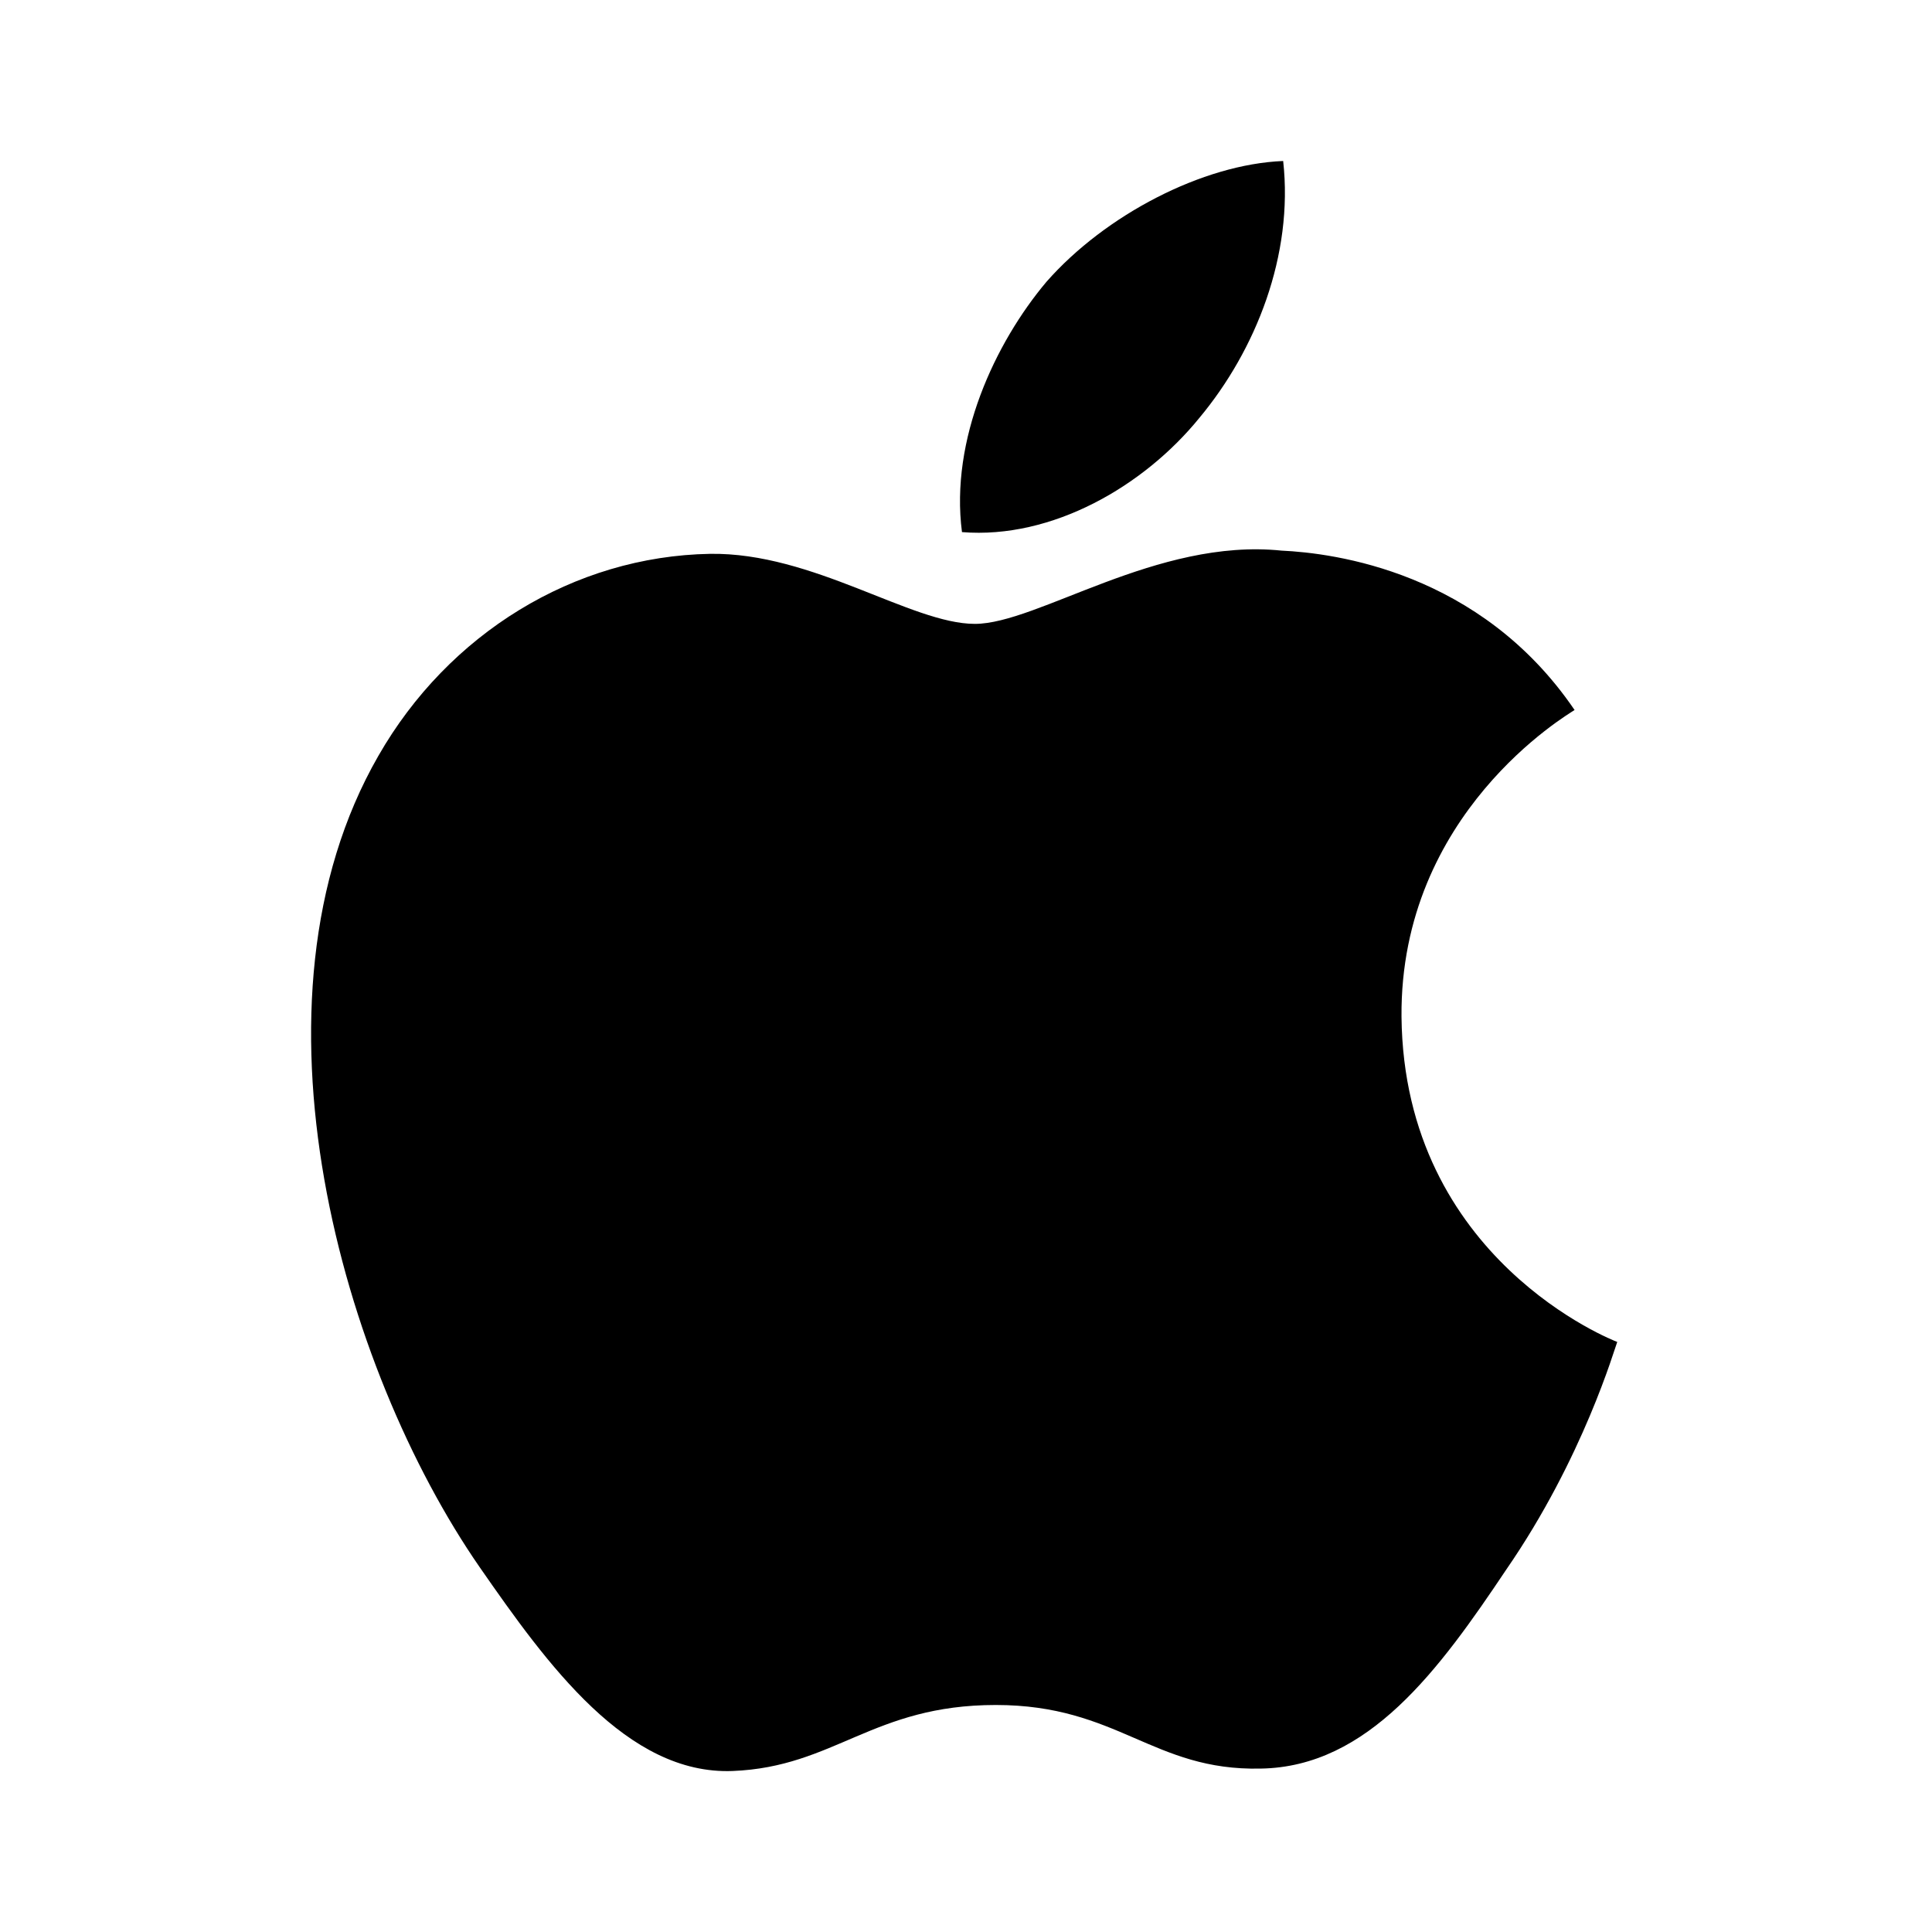
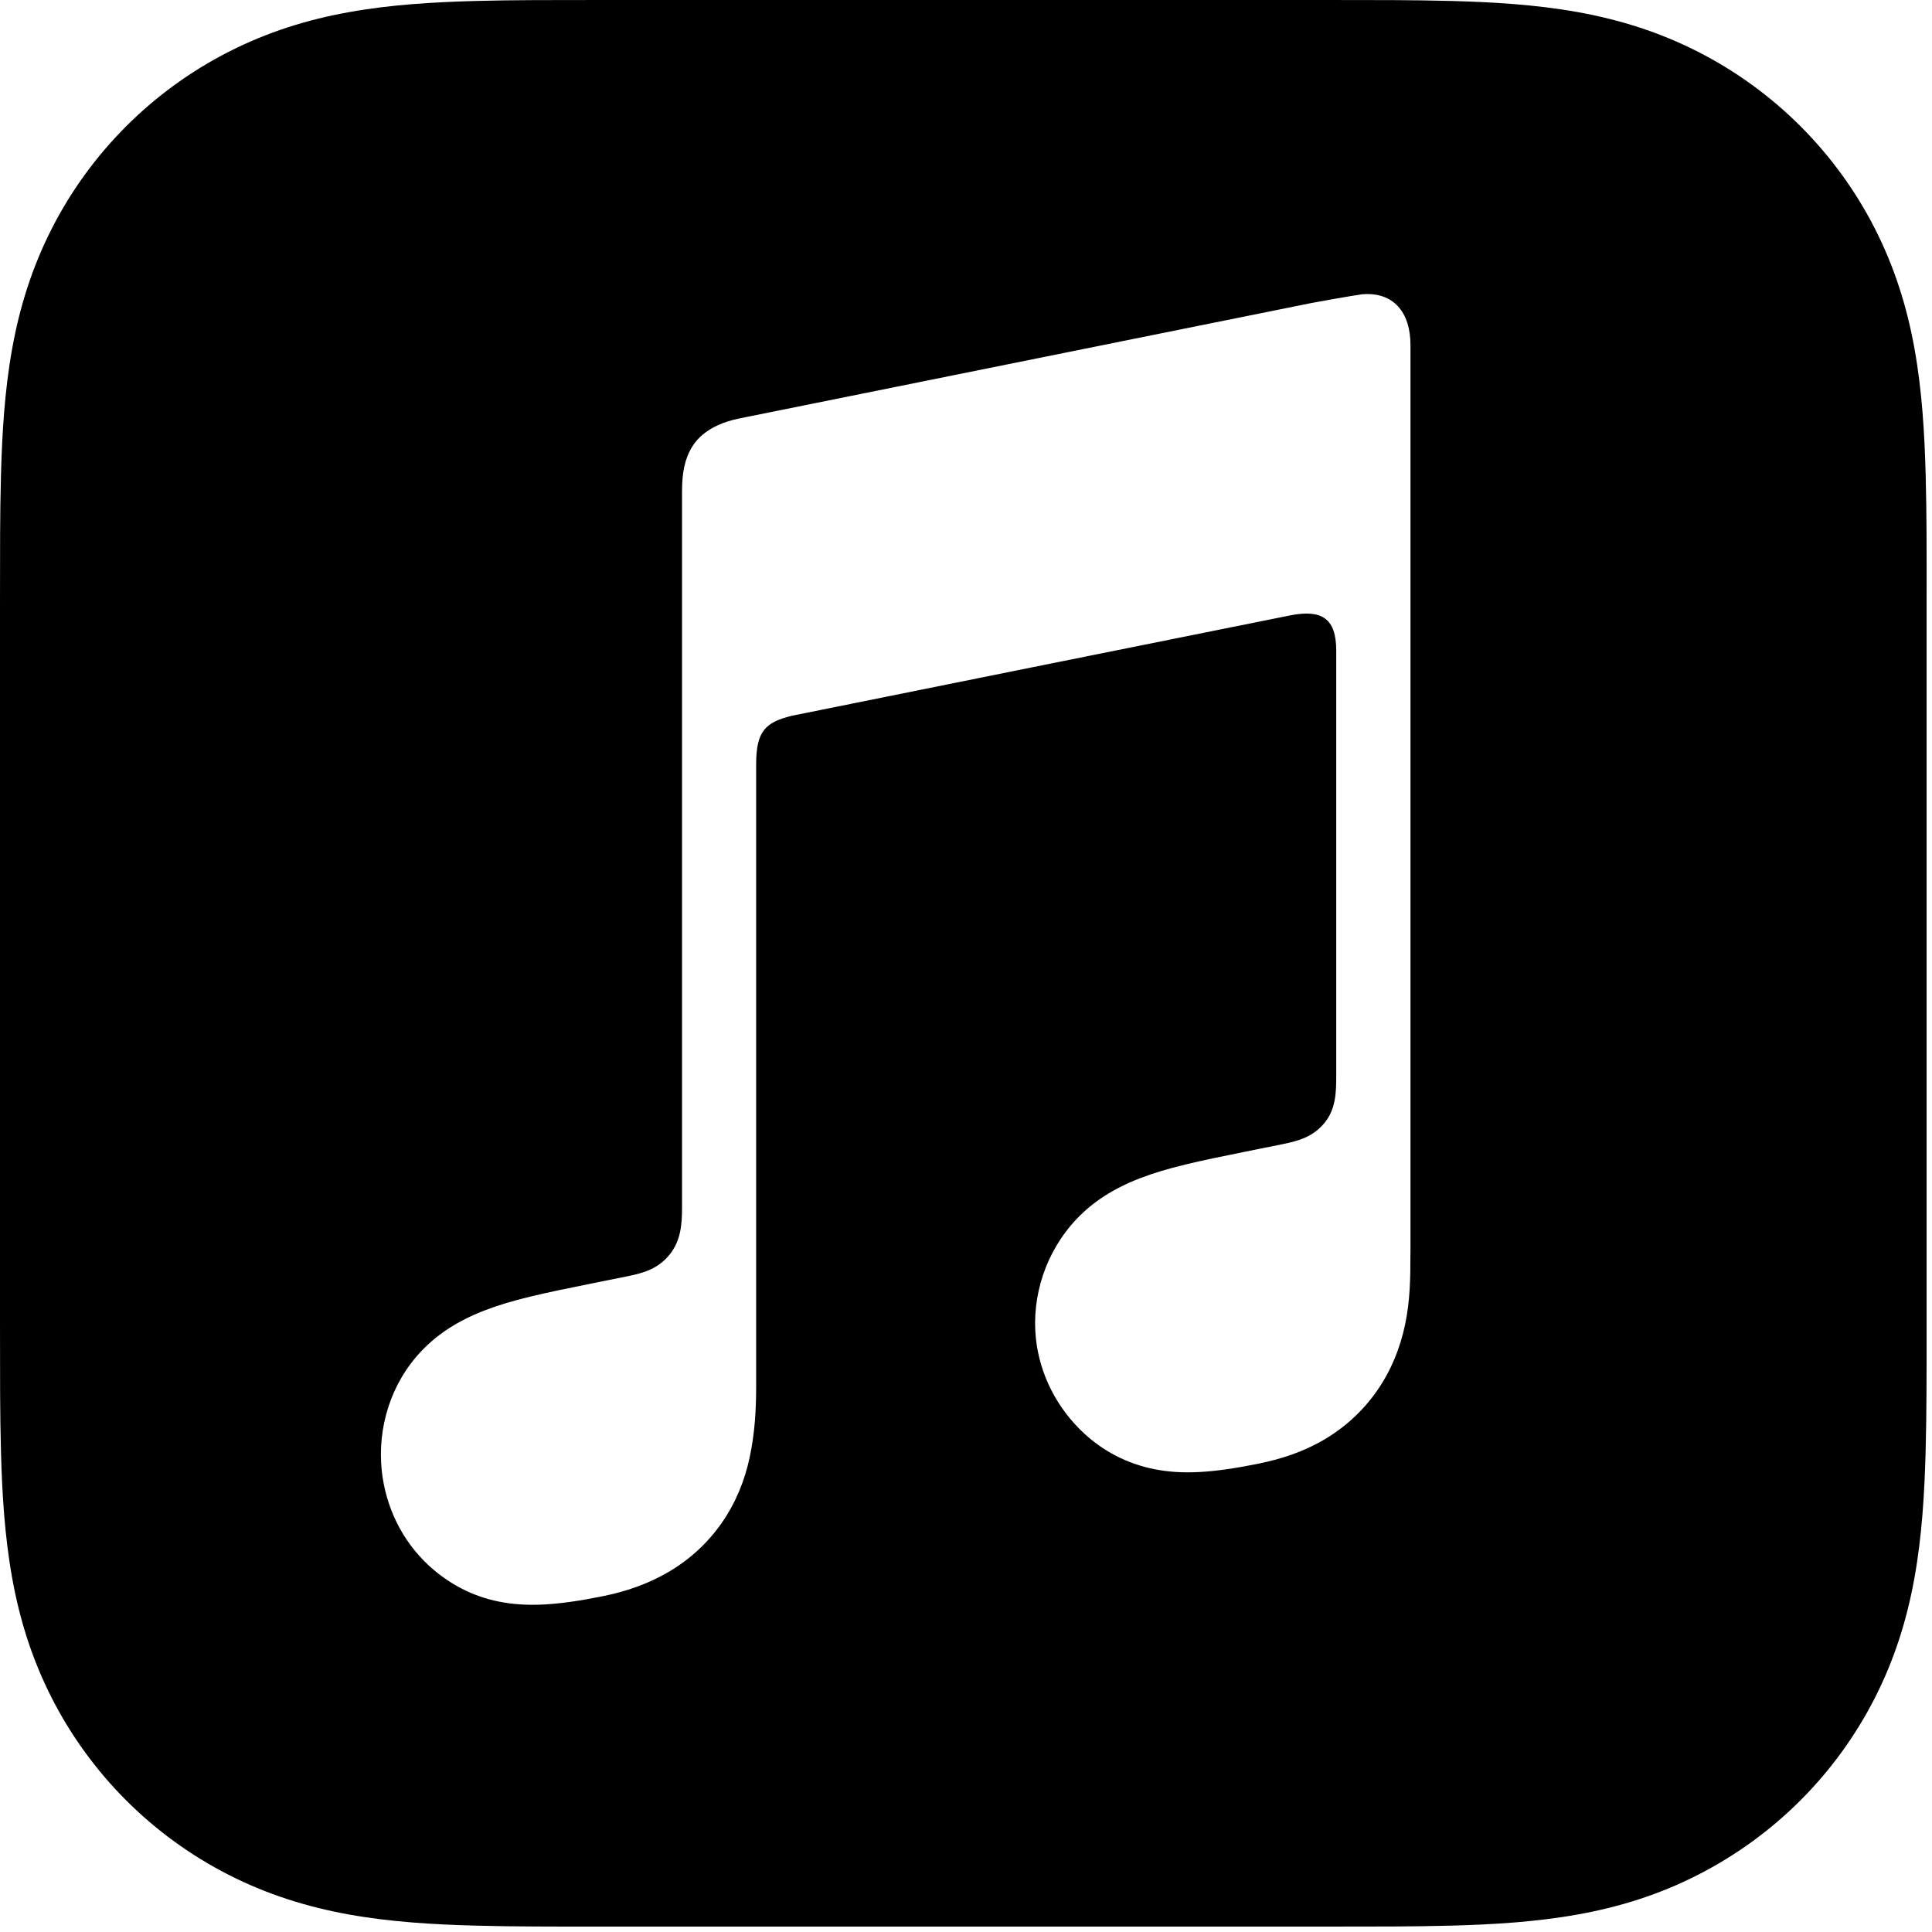
- <svg xmlns="http://www.w3.org/2000/svg" fill="#000000" width="800px" height="800px" viewBox="0 0 24 24">
-   <path d="M18.71 19.5C17.88 20.74 17 21.95 15.66 21.97C14.32 22 13.89 21.18 12.37 21.18C10.84 21.18 10.37 21.95 9.1 22C7.79 22.05 6.8 20.68 5.96 19.47C4.25 17 2.94 12.45 4.7 9.39C5.57 7.87 7.13 6.91 8.82 6.88C10.1 6.86 11.32 7.75 12.11 7.75C12.89 7.75 14.37 6.68 15.92 6.84C16.57 6.87 18.39 7.1 19.56 8.82C19.47 8.88 17.39 10.1 17.41 12.63C17.44 15.65 20.06 16.66 20.09 16.67C20.06 16.74 19.67 18.11 18.71 19.5ZM13 3.5C13.73 2.67 14.94 2.04 15.94 2C16.07 3.17 15.6 4.35 14.9 5.19C14.21 6.04 13.07 6.7 11.95 6.61C11.8 5.46 12.36 4.26 13 3.5Z" />
+ <svg xmlns="http://www.w3.org/2000/svg" version="1.1" id="Artwork" x="0px" y="0px" width="361px" height="361px" viewBox="0 0 361 361" style="enable-background:new 0 0 361 361;" xml:space="preserve">
+   <style type="text/css">
+ 	.st0{fill-rule:evenodd;clip-rule:evenodd;}
+ </style>
+   <g id="Layer_5">
+ </g>
+   <g>
+     <g>
+       <path class="st0" d="M359.98,99.71c-0.02-3.62-0.06-7.24-0.16-10.86c-0.21-7.89-0.68-15.84-2.08-23.64    c-1.42-7.92-3.75-15.29-7.41-22.49c-3.6-7.07-8.3-13.53-13.91-19.14c-5.61-5.61-12.08-10.31-19.15-13.91    c-7.19-3.66-14.56-5.98-22.47-7.41c-7.8-1.4-15.76-1.87-23.65-2.08c-3.62-0.1-7.24-0.14-10.86-0.16C255.99,0,251.69,0,247.39,0    H112.61c-4.3,0-8.6,0-12.9,0.02c-3.62,0.02-7.24,0.06-10.86,0.16C80.96,0.4,73,0.86,65.2,2.27c-7.92,1.42-15.28,3.75-22.47,7.41    c-7.07,3.6-13.54,8.3-19.15,13.91c-5.61,5.61-10.31,12.07-13.91,19.14c-3.66,7.2-5.99,14.57-7.41,22.49    c-1.4,7.8-1.87,15.76-2.08,23.64c-0.1,3.62-0.14,7.24-0.16,10.86C0,104.01,0,108.31,0,112.61v134.77c0,4.3,0,8.6,0.02,12.9    c0.02,3.62,0.06,7.24,0.16,10.86c0.21,7.89,0.68,15.84,2.08,23.64c1.42,7.92,3.75,15.29,7.41,22.49    c3.6,7.07,8.3,13.53,13.91,19.14c5.61,5.61,12.08,10.31,19.15,13.91c7.19,3.66,14.56,5.98,22.47,7.41    c7.8,1.4,15.76,1.87,23.65,2.08c3.62,0.1,7.24,0.14,10.86,0.16c4.3,0.03,8.6,0.02,12.9,0.02h134.77c4.3,0,8.6,0,12.9-0.02    c3.62-0.02,7.24-0.06,10.86-0.16c7.89-0.21,15.85-0.68,23.65-2.08c7.92-1.42,15.28-3.74,22.47-7.41    c7.07-3.6,13.54-8.3,19.15-13.91c5.61-5.61,10.31-12.07,13.91-19.14c3.66-7.2,5.99-14.57,7.41-22.49    c1.4-7.8,1.87-15.76,2.08-23.64c0.1-3.62,0.14-7.24,0.16-10.86c0.03-4.3,0.02-8.6,0.02-12.9V112.61    C360,108.31,360,104.01,359.98,99.71z M263.54,234.26c0,4.56-0.04,8.7-1,13.26c-0.93,4.43-2.63,8.6-5.24,12.35    c-2.61,3.74-5.95,6.81-9.85,9.11c-3.95,2.33-8.08,3.66-12.5,4.55c-8.3,1.67-13.97,2.05-19.31,0.98c-5.14-1.03-9.5-3.4-12.99-6.6    c-5.17-4.74-8.39-11.14-9.09-17.82c-0.82-7.84,1.79-16.21,7.67-22.38c2.97-3.11,6.7-5.57,11.68-7.51    c5.21-2.02,10.96-3.23,19.8-5.01c2.33-0.47,4.66-0.94,6.99-1.41c3.06-0.62,5.69-1.4,7.81-3.99c2.13-2.61,2.17-5.78,2.17-8.92    l0-79.29c0-6.07-2.72-7.72-8.52-6.61c-4.14,0.81-93.09,18.75-93.09,18.75c-5.02,1.21-6.78,2.85-6.78,9.08l0,116.15    c0,4.56-0.24,8.7-1.19,13.26c-0.93,4.43-2.63,8.6-5.24,12.35c-2.61,3.74-5.95,6.81-9.85,9.11c-3.95,2.33-8.08,3.72-12.5,4.61    c-8.3,1.67-13.97,2.05-19.31,0.98c-5.14-1.03-9.5-3.47-12.99-6.66c-5.17-4.74-8.17-11.14-8.88-17.82    c-0.82-7.84,1.57-16.21,7.46-22.38c2.97-3.11,6.7-5.57,11.68-7.51c5.21-2.02,10.96-3.23,19.8-5.01c2.33-0.47,4.66-0.94,6.99-1.41    c3.06-0.62,5.69-1.4,7.81-3.99c2.12-2.59,2.37-5.64,2.37-8.76c0-24.6,0-133.92,0-133.92c0-1.8,0.15-3.02,0.24-3.62    c0.43-2.82,1.56-5.24,3.6-6.95c1.7-1.42,3.88-2.41,6.67-3l0.04-0.01l107-21.59c0.93-0.19,8.66-1.56,9.53-1.64    c5.78-0.5,9.03,3.3,9.03,9.46V234.26z" />
+     </g>
+   </g>
+   <g>
+ </g>
+   <g>
+ </g>
+   <g>
+ </g>
+   <g>
+ </g>
+   <g>
+ </g>
+   <g>
+ </g>
</svg>
